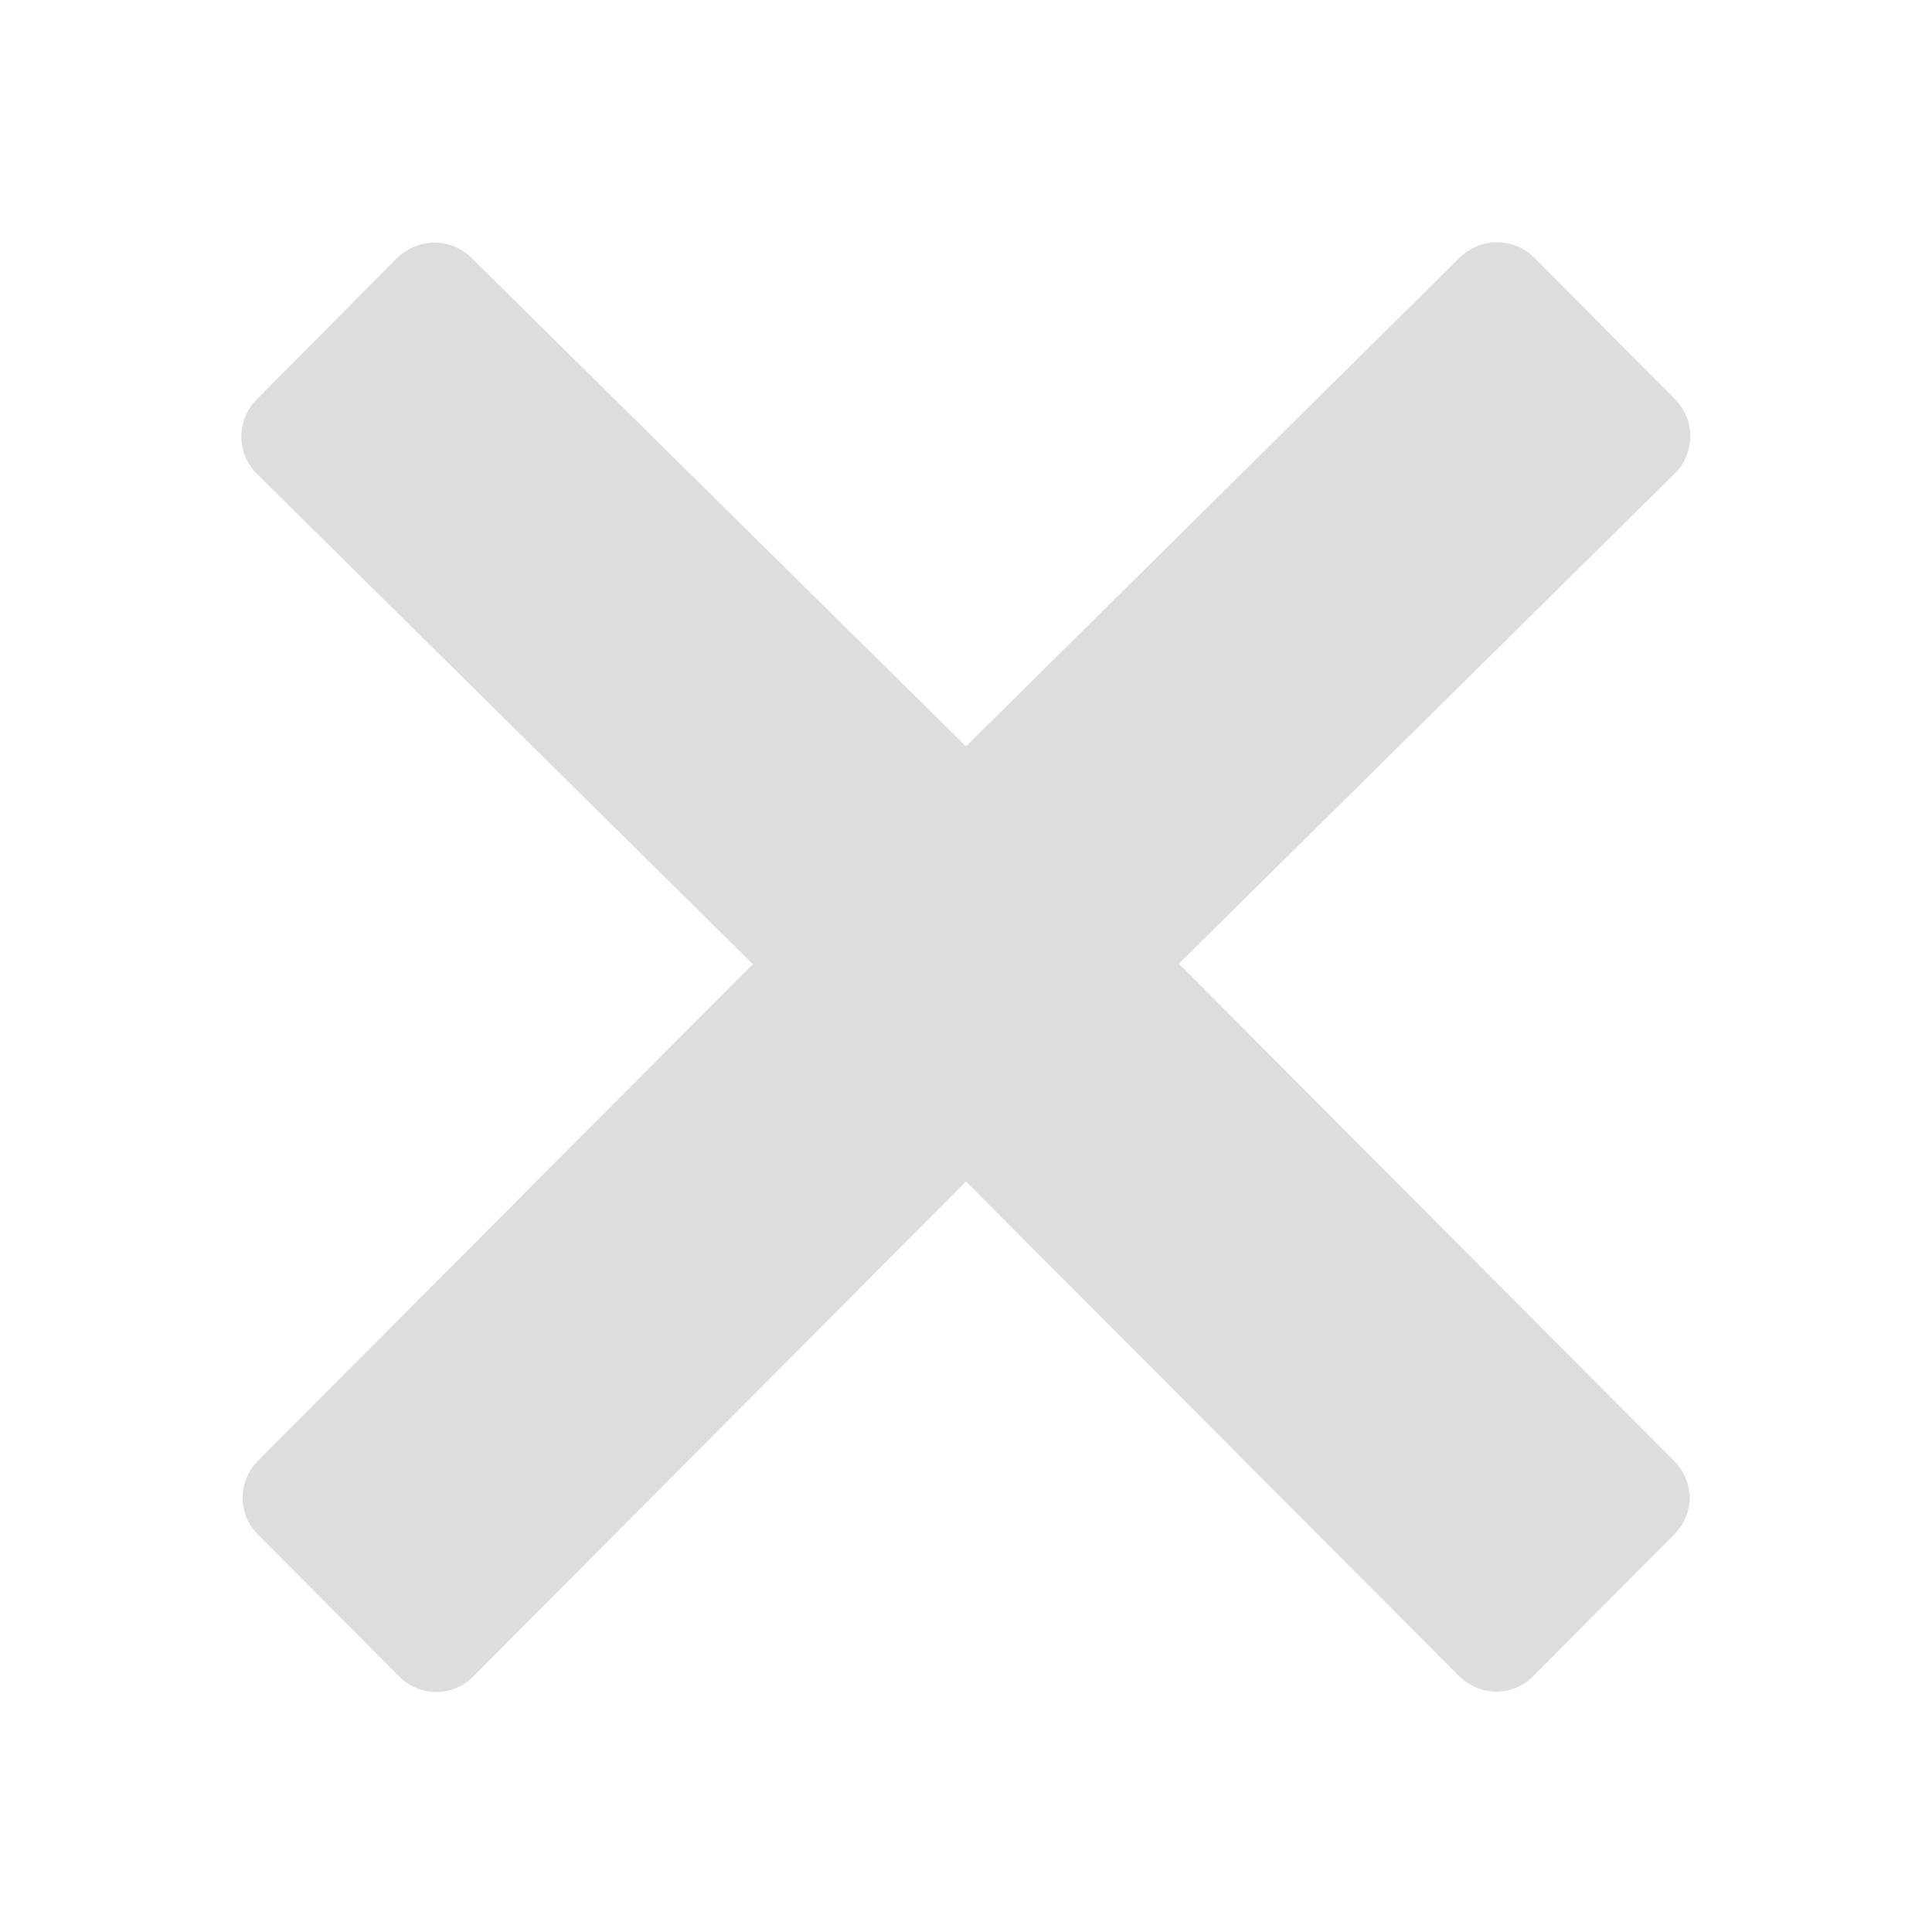
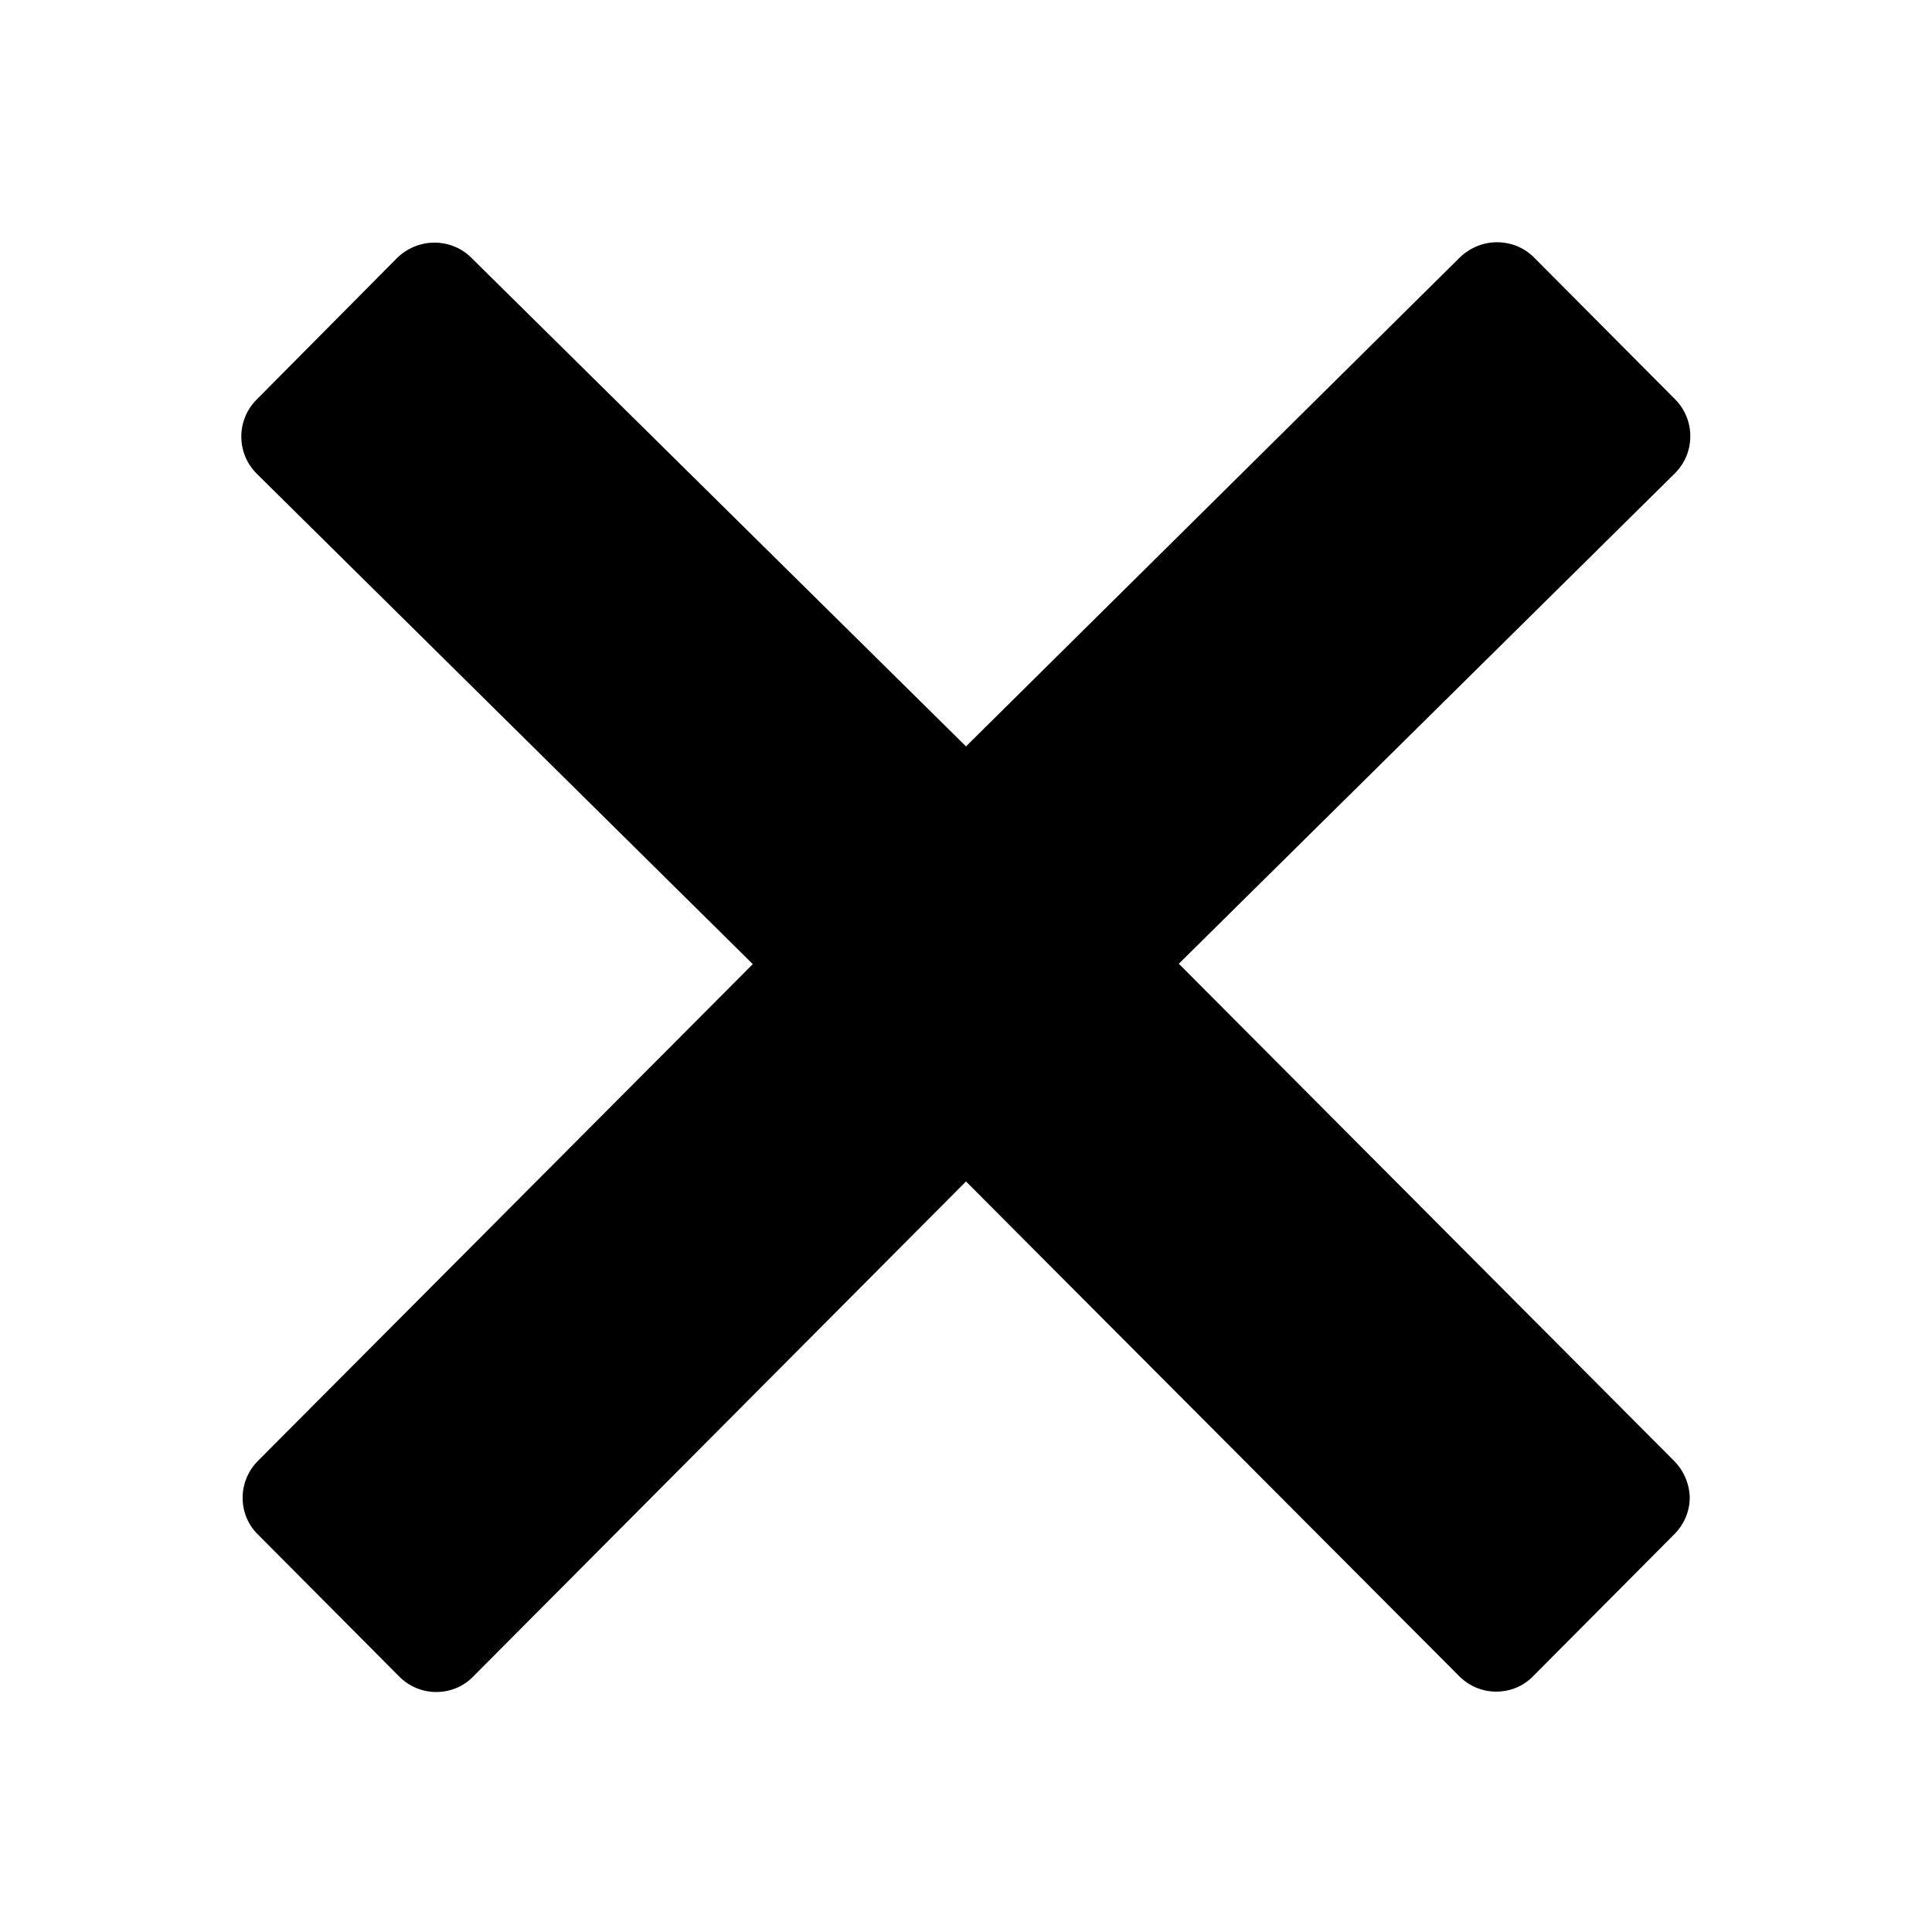
<svg xmlns="http://www.w3.org/2000/svg" height="512px" id="Layer_1" style="enable-background:new 0 0 512 512;" version="1.1" viewBox="0 0 512 512" width="512px" xml:space="preserve">
  <g>
-     <path d="M443.6,387.1L312.4,255.4l131.5-130c5.4-5.4,5.4-14.2,0-19.6l-37.4-37.6c-2.6-2.6-6.1-4-9.8-4c-3.7,0-7.2,1.5-9.8,4  L256,197.8L124.9,68.3c-2.6-2.6-6.1-4-9.8-4c-3.7,0-7.2,1.5-9.8,4L68,105.9c-5.4,5.4-5.4,14.2,0,19.6l131.5,130L68.4,387.1  c-2.6,2.6-4.1,6.1-4.1,9.8c0,3.7,1.4,7.2,4.1,9.8l37.4,37.6c2.7,2.7,6.2,4.1,9.8,4.1c3.5,0,7.1-1.3,9.8-4.1L256,313.1l130.7,131.1  c2.7,2.7,6.2,4.1,9.8,4.1c3.5,0,7.1-1.3,9.8-4.1l37.4-37.6c2.6-2.6,4.1-6.1,4.1-9.8C447.7,393.2,446.2,389.7,443.6,387.1z" fill="#DDDDDD" />
+     <path d="M443.6,387.1L312.4,255.4l131.5-130c5.4-5.4,5.4-14.2,0-19.6l-37.4-37.6c-2.6-2.6-6.1-4-9.8-4c-3.7,0-7.2,1.5-9.8,4  L256,197.8L124.9,68.3c-2.6-2.6-6.1-4-9.8-4c-3.7,0-7.2,1.5-9.8,4L68,105.9c-5.4,5.4-5.4,14.2,0,19.6l131.5,130L68.4,387.1  c-2.6,2.6-4.1,6.1-4.1,9.8c0,3.7,1.4,7.2,4.1,9.8l37.4,37.6c2.7,2.7,6.2,4.1,9.8,4.1c3.5,0,7.1-1.3,9.8-4.1L256,313.1l130.7,131.1  c2.7,2.7,6.2,4.1,9.8,4.1c3.5,0,7.1-1.3,9.8-4.1l37.4-37.6c2.6-2.6,4.1-6.1,4.1-9.8C447.7,393.2,446.2,389.7,443.6,387.1z" />
  </g>
</svg>
